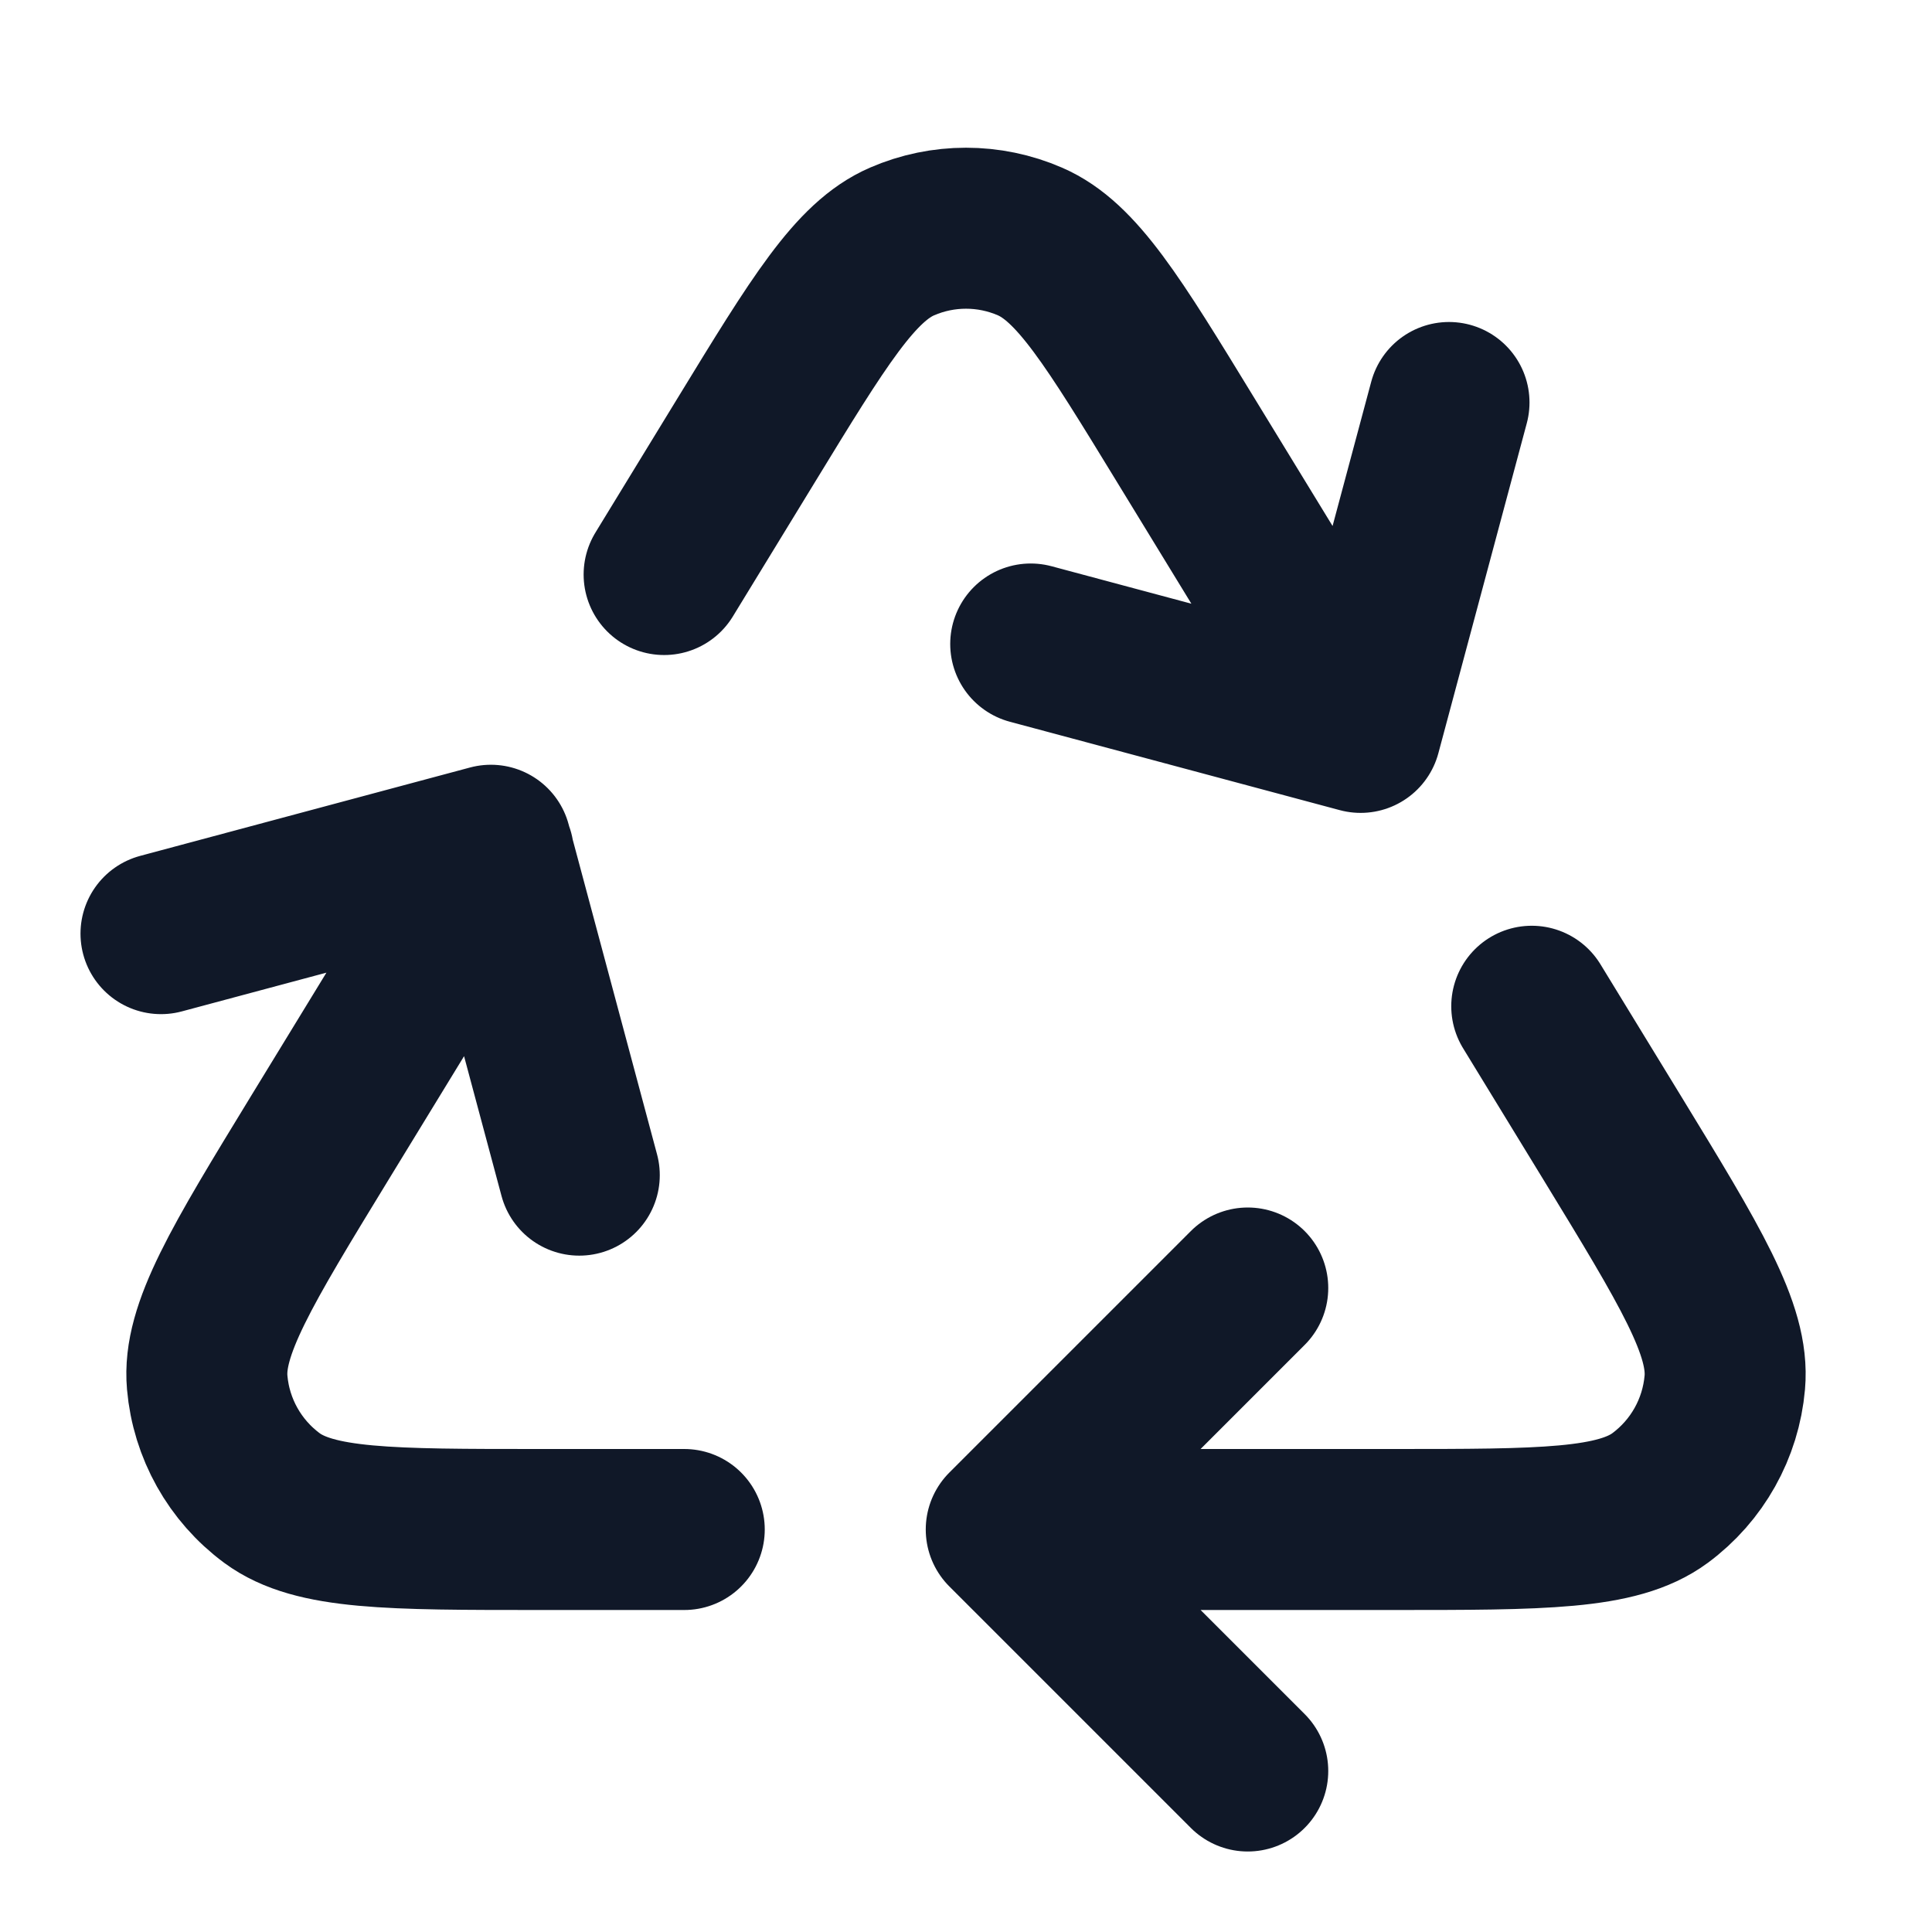
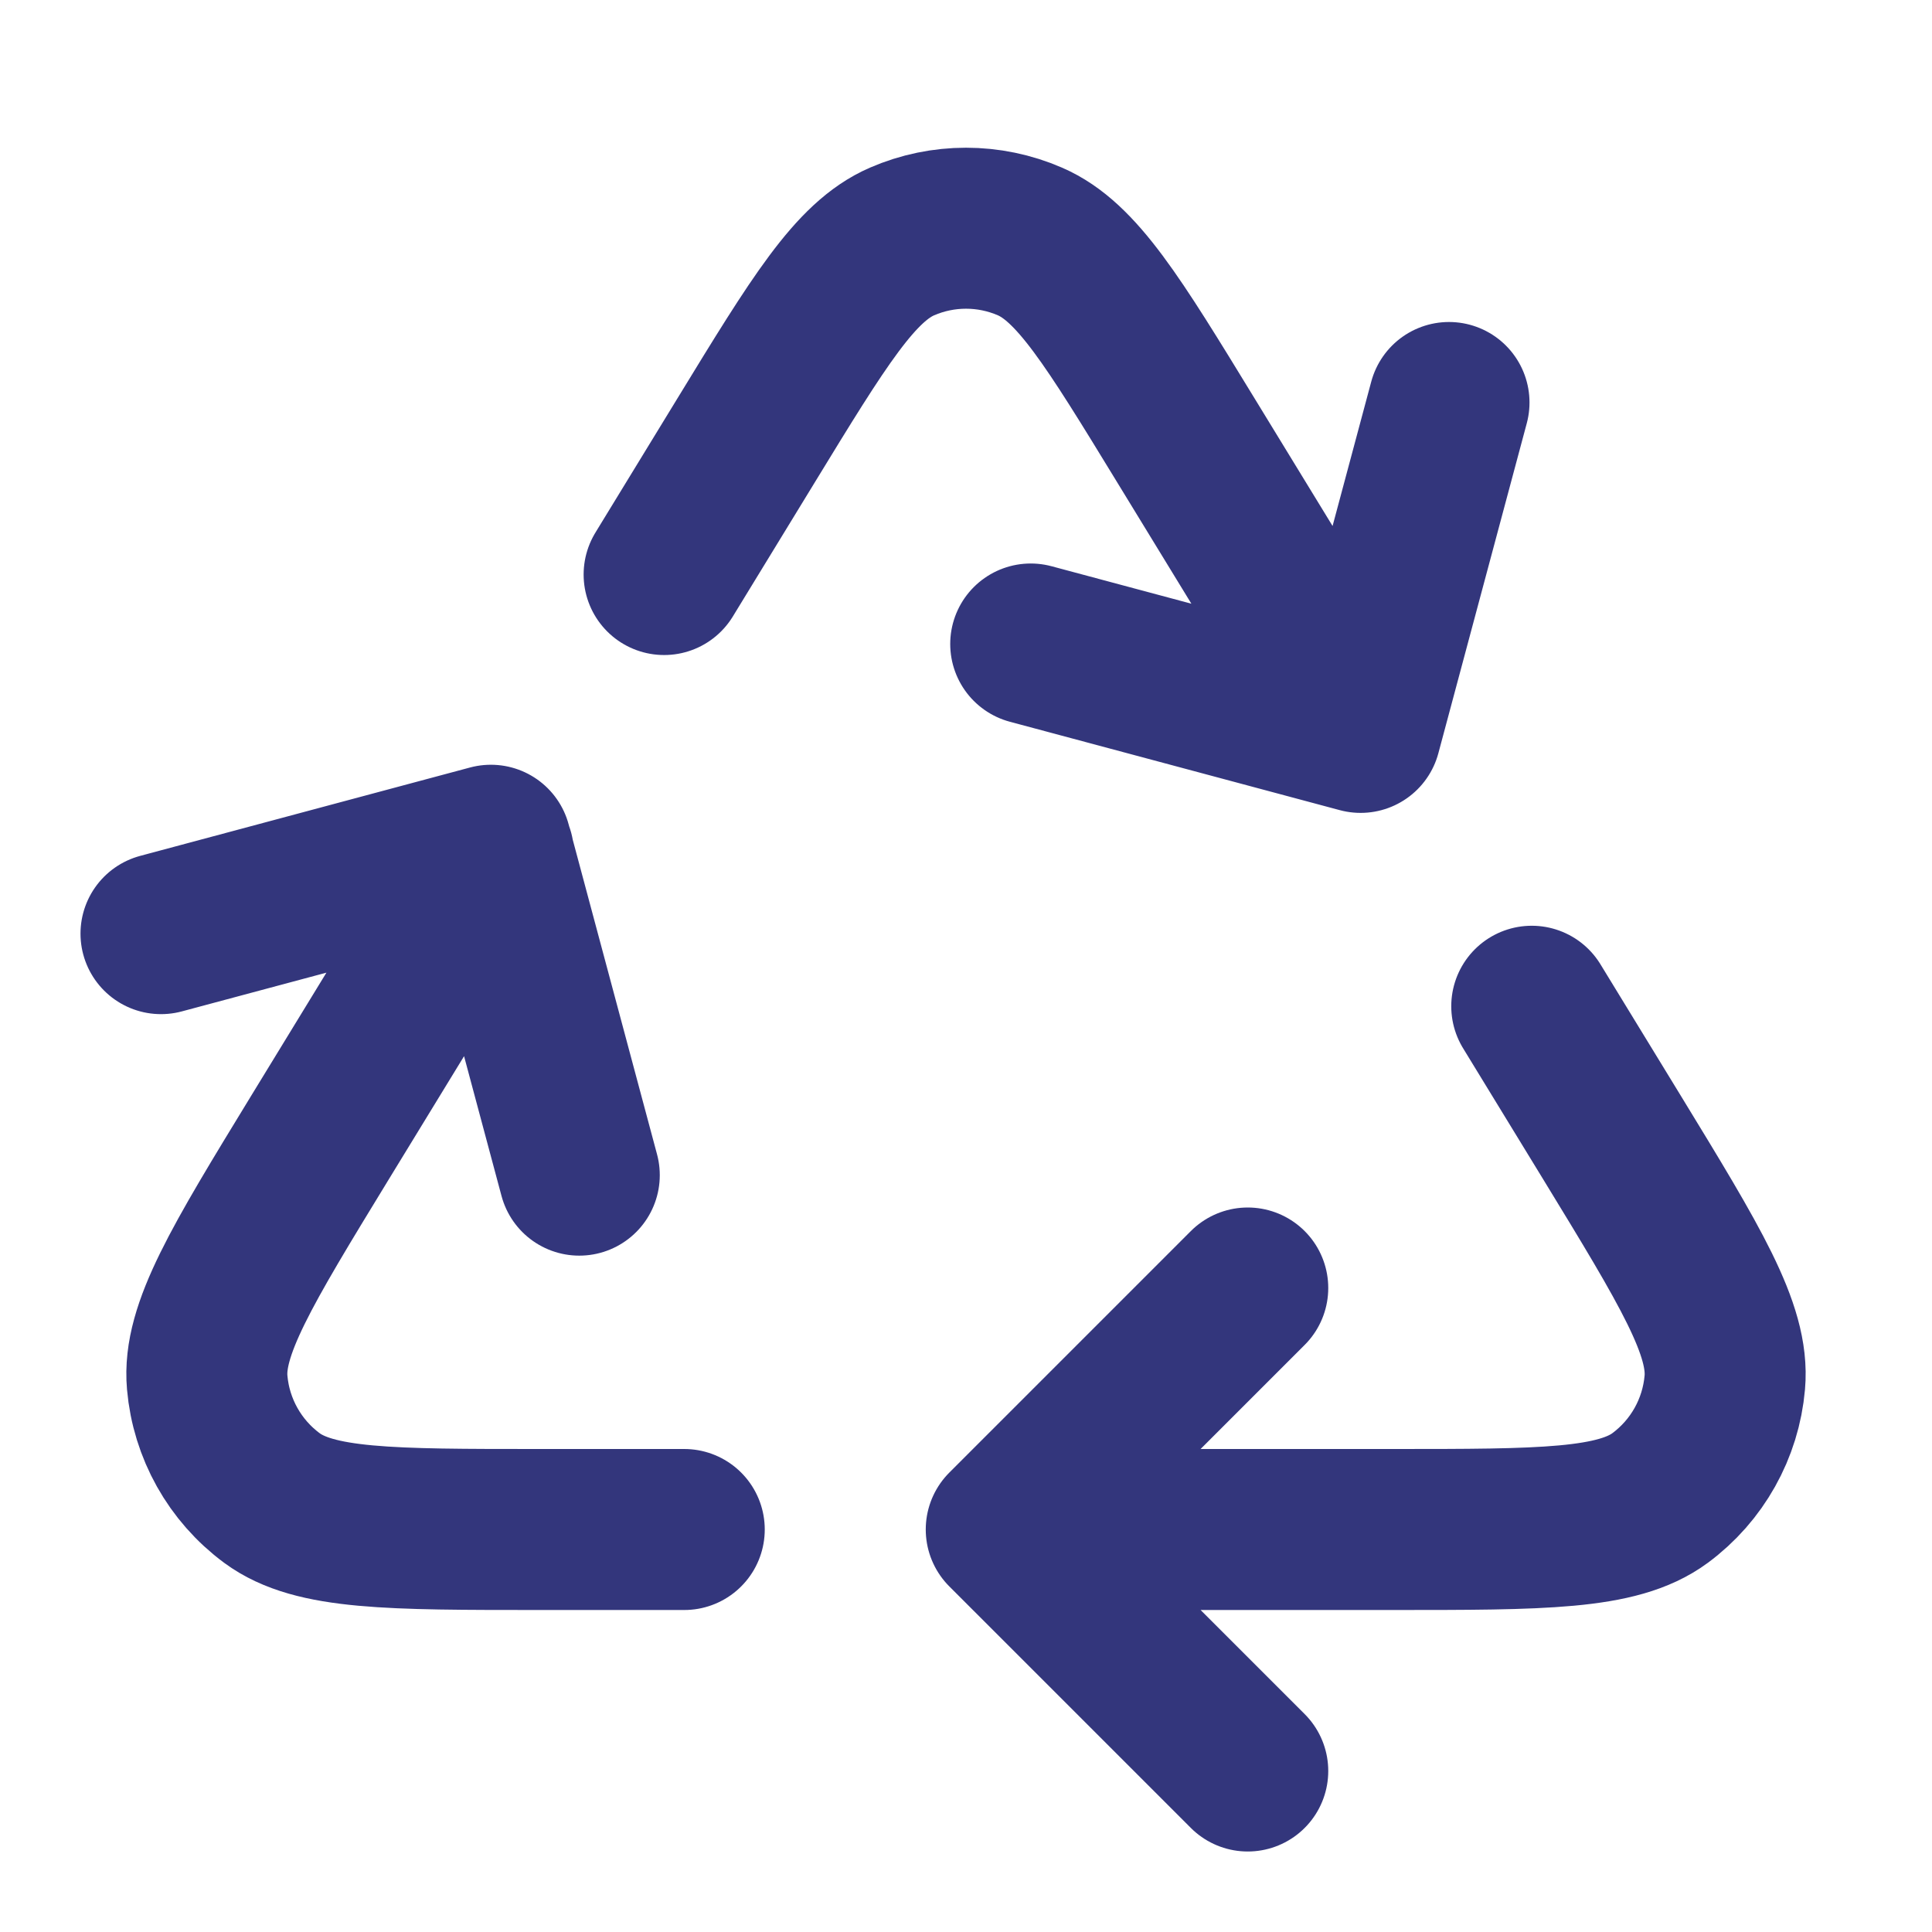
<svg xmlns="http://www.w3.org/2000/svg" width="24" height="24" viewBox="0 0 24 24" fill="none">
  <g id="arrows-triangle">
-     <path id="Icon" d="M13 19H17.294C19.159 19 20.092 19 20.622 18.609C21.083 18.268 21.376 17.746 21.426 17.174C21.484 16.519 20.997 15.723 20.025 14.131L19.028 12.5M6.13 10.605L3.975 14.131C3.003 15.723 2.516 16.519 2.574 17.174C2.624 17.746 2.917 18.268 3.378 18.609C3.908 19 4.841 19 6.706 19H8.5M16.889 9L14.73 5.468C13.828 3.991 13.376 3.252 12.795 3C12.288 2.78 11.712 2.78 11.205 3C10.624 3.252 10.172 3.991 9.27 5.468L8.25 7.137M18 5L16.902 9.098L12.804 8M2 11.598L6.098 10.5L7.196 14.598M15.5 22L12.5 19L15.5 16" stroke="#101828" stroke-width="2" stroke-linecap="round" stroke-linejoin="round" />
+     <path id="Icon" d="M13 19H17.294C19.159 19 20.092 19 20.622 18.609C21.083 18.268 21.376 17.746 21.426 17.174C21.484 16.519 20.997 15.723 20.025 14.131L19.028 12.5M6.13 10.605L3.975 14.131C3.003 15.723 2.516 16.519 2.574 17.174C2.624 17.746 2.917 18.268 3.378 18.609C3.908 19 4.841 19 6.706 19H8.5M16.889 9L14.73 5.468C13.828 3.991 13.376 3.252 12.795 3C12.288 2.78 11.712 2.78 11.205 3C10.624 3.252 10.172 3.991 9.27 5.468L8.25 7.137M18 5L16.902 9.098L12.804 8M2 11.598L6.098 10.5L7.196 14.598M15.5 22L12.5 19L15.5 16" stroke="rgb(51, 54, 124)" stroke-width="2" stroke-linecap="round" stroke-linejoin="round" />
  </g>
</svg>
